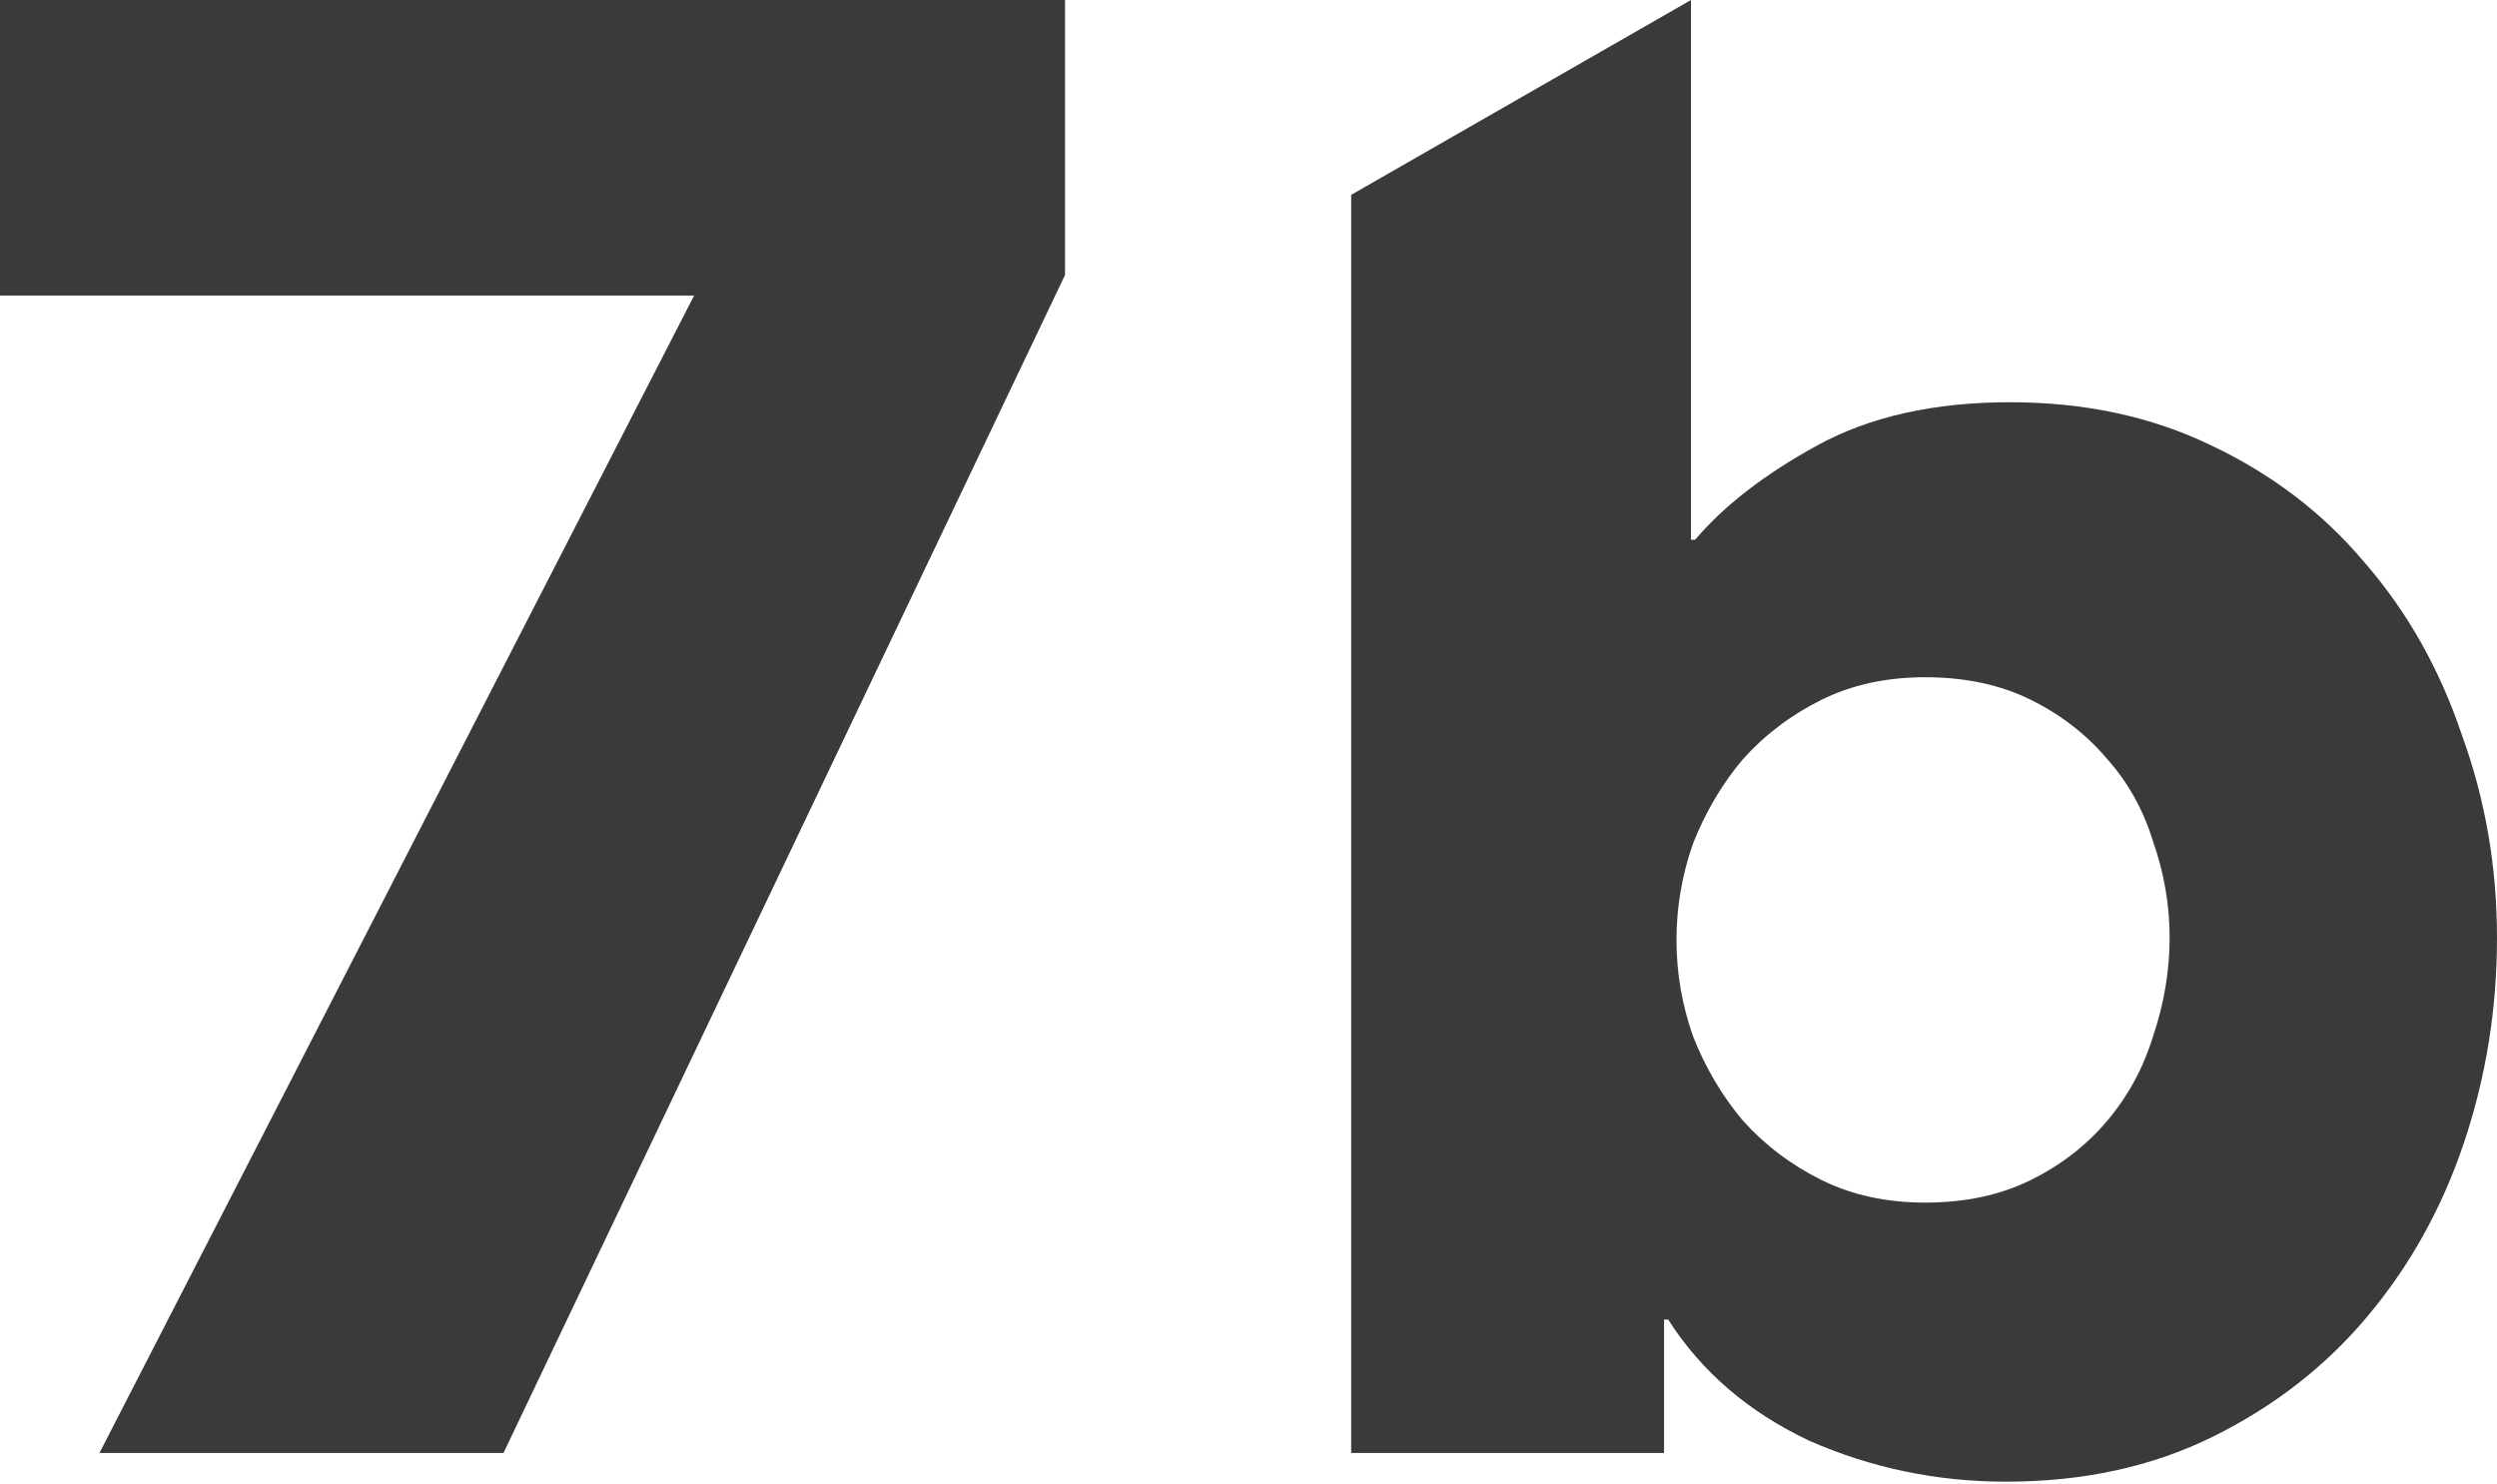
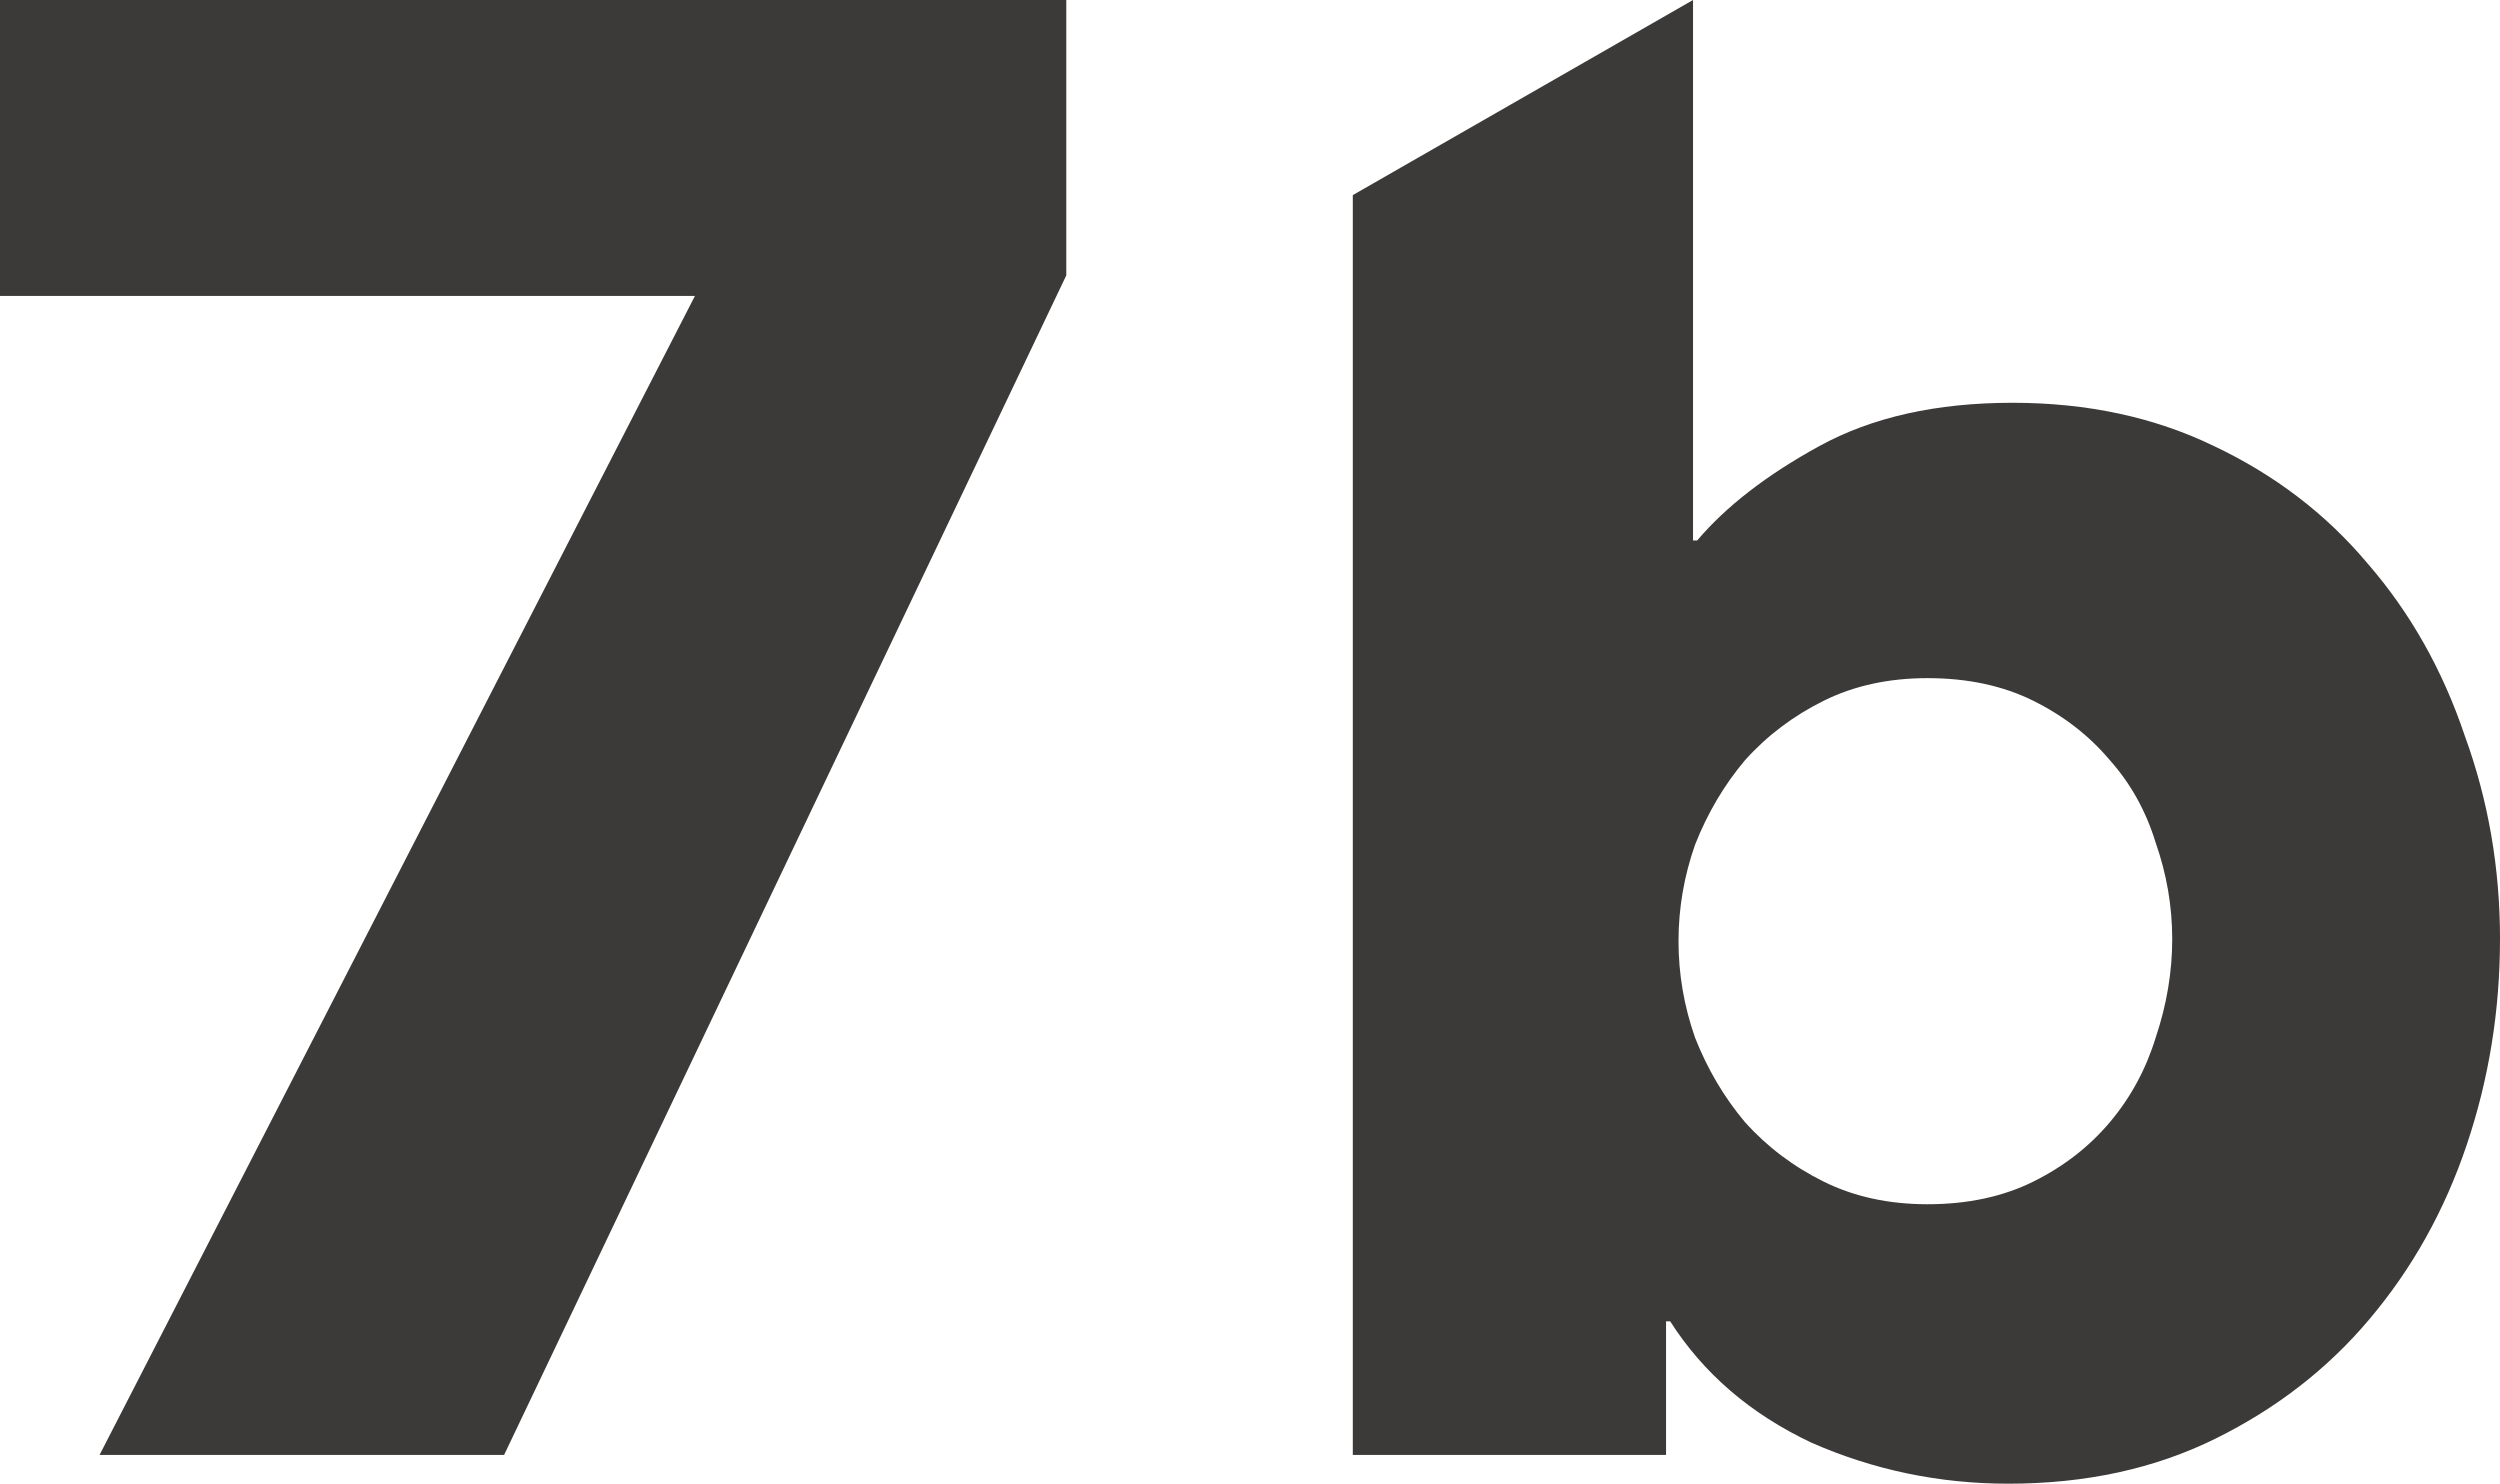
- <svg xmlns="http://www.w3.org/2000/svg" width="350" height="208" viewBox="0 0 350 208" fill="none">
-   <path d="M70.574 203.69H13.941L97.294 41.429H0V0H149.281V38.552L70.574 203.69Z" fill="#3C3939" />
-   <path d="M350 131.478C350 141.451 348.451 151.041 345.353 160.247C342.255 169.454 337.705 177.605 331.703 184.702C325.894 191.606 318.73 197.169 310.211 201.388C301.692 205.608 292.011 207.717 281.168 207.717C271.487 207.717 262.29 205.799 253.577 201.963C245.058 197.936 238.475 192.278 233.828 184.989H233.247V203.69H189.393V27.316L237.023 0V75.665H237.604C241.67 70.87 247.382 66.458 254.739 62.431C262.097 58.403 271.1 56.389 281.749 56.389C292.205 56.389 301.595 58.403 309.921 62.431C318.44 66.458 325.604 71.925 331.413 78.829C337.415 85.734 341.965 93.79 345.063 102.996C348.354 112.01 350 121.504 350 131.478ZM304.112 131.478C304.112 126.875 303.338 122.367 301.789 117.956C300.433 113.545 298.304 109.709 295.399 106.448C292.495 102.996 288.913 100.215 284.653 98.105C280.394 95.995 275.456 94.94 269.841 94.94C264.42 94.94 259.58 95.995 255.32 98.105C251.06 100.215 247.382 102.996 244.284 106.448C241.379 109.901 239.056 113.832 237.313 118.244C235.764 122.655 234.99 127.162 234.99 131.765C234.99 136.369 235.764 140.876 237.313 145.287C239.056 149.699 241.379 153.63 244.284 157.083C247.382 160.535 251.06 163.316 255.32 165.426C259.58 167.536 264.42 168.591 269.841 168.591C275.456 168.591 280.394 167.536 284.653 165.426C288.913 163.316 292.495 160.535 295.399 157.083C298.304 153.63 300.433 149.699 301.789 145.287C303.338 140.684 304.112 136.081 304.112 131.478Z" fill="#3C3939" />
+ <svg xmlns="http://www.w3.org/2000/svg" width="168.498" height="100" viewBox="0 0 168.498 100" fill="none" version="1.1" id="svg6">
+   <defs id="defs10" />
+   <path d="M 33.976,98.061 H 6.711 l 40.128,-78.117 H 0 V 1.82e-4 h 71.867 v 18.56 z" fill="#3c3939" id="path2" style="stroke-width:0.481" />
+   <path d="m 168.498,63.297 c 0,4.801 -0.746,9.418 -2.237,13.85 -1.491,4.432 -3.682,8.357 -6.571,11.773 -2.797,3.324 -6.246,6.002 -10.347,8.033 -4.101,2.032 -8.762,3.047 -13.982,3.047 -4.661,0 -9.088,-0.923 -13.283,-2.77 -4.101,-1.939 -7.27,-4.663 -9.508,-8.172 h -0.28 V 98.061 H 91.178 V 13.15 L 114.109,0 v 36.427 h 0.28 c 1.957,-2.308 4.707,-4.432 8.249,-6.371 3.542,-1.939 7.877,-2.909 13.003,-2.909 5.034,0 9.554,0.97 13.563,2.909 4.101,1.939 7.55,4.571 10.347,7.895 2.89,3.324 5.08,7.202 6.571,11.634 1.584,4.34 2.377,8.91 2.377,13.712 z m -22.092,0 c 0,-2.216 -0.373,-4.386 -1.118,-6.51 -0.653,-2.124 -1.678,-3.97 -3.076,-5.54 -1.398,-1.662 -3.123,-3.001 -5.173,-4.017 -2.05,-1.016 -4.428,-1.524 -7.131,-1.524 -2.61,0 -4.94,0.508 -6.991,1.524 -2.051,1.016 -3.822,2.355 -5.313,4.017 -1.399,1.662 -2.517,3.555 -3.356,5.679 -0.746,2.124 -1.118,4.293 -1.118,6.509 0,2.216 0.373,4.386 1.118,6.51 0.839,2.124 1.957,4.017 3.356,5.679 1.491,1.662 3.262,3.001 5.313,4.017 2.051,1.016 4.381,1.524 6.991,1.524 2.703,0 5.08,-0.508 7.131,-1.524 2.051,-1.016 3.775,-2.355 5.173,-4.017 1.399,-1.662 2.423,-3.555 3.076,-5.679 0.746,-2.216 1.118,-4.432 1.118,-6.648 z" fill="#3c3939" id="path4" style="stroke-width:0.481" />
</svg>
